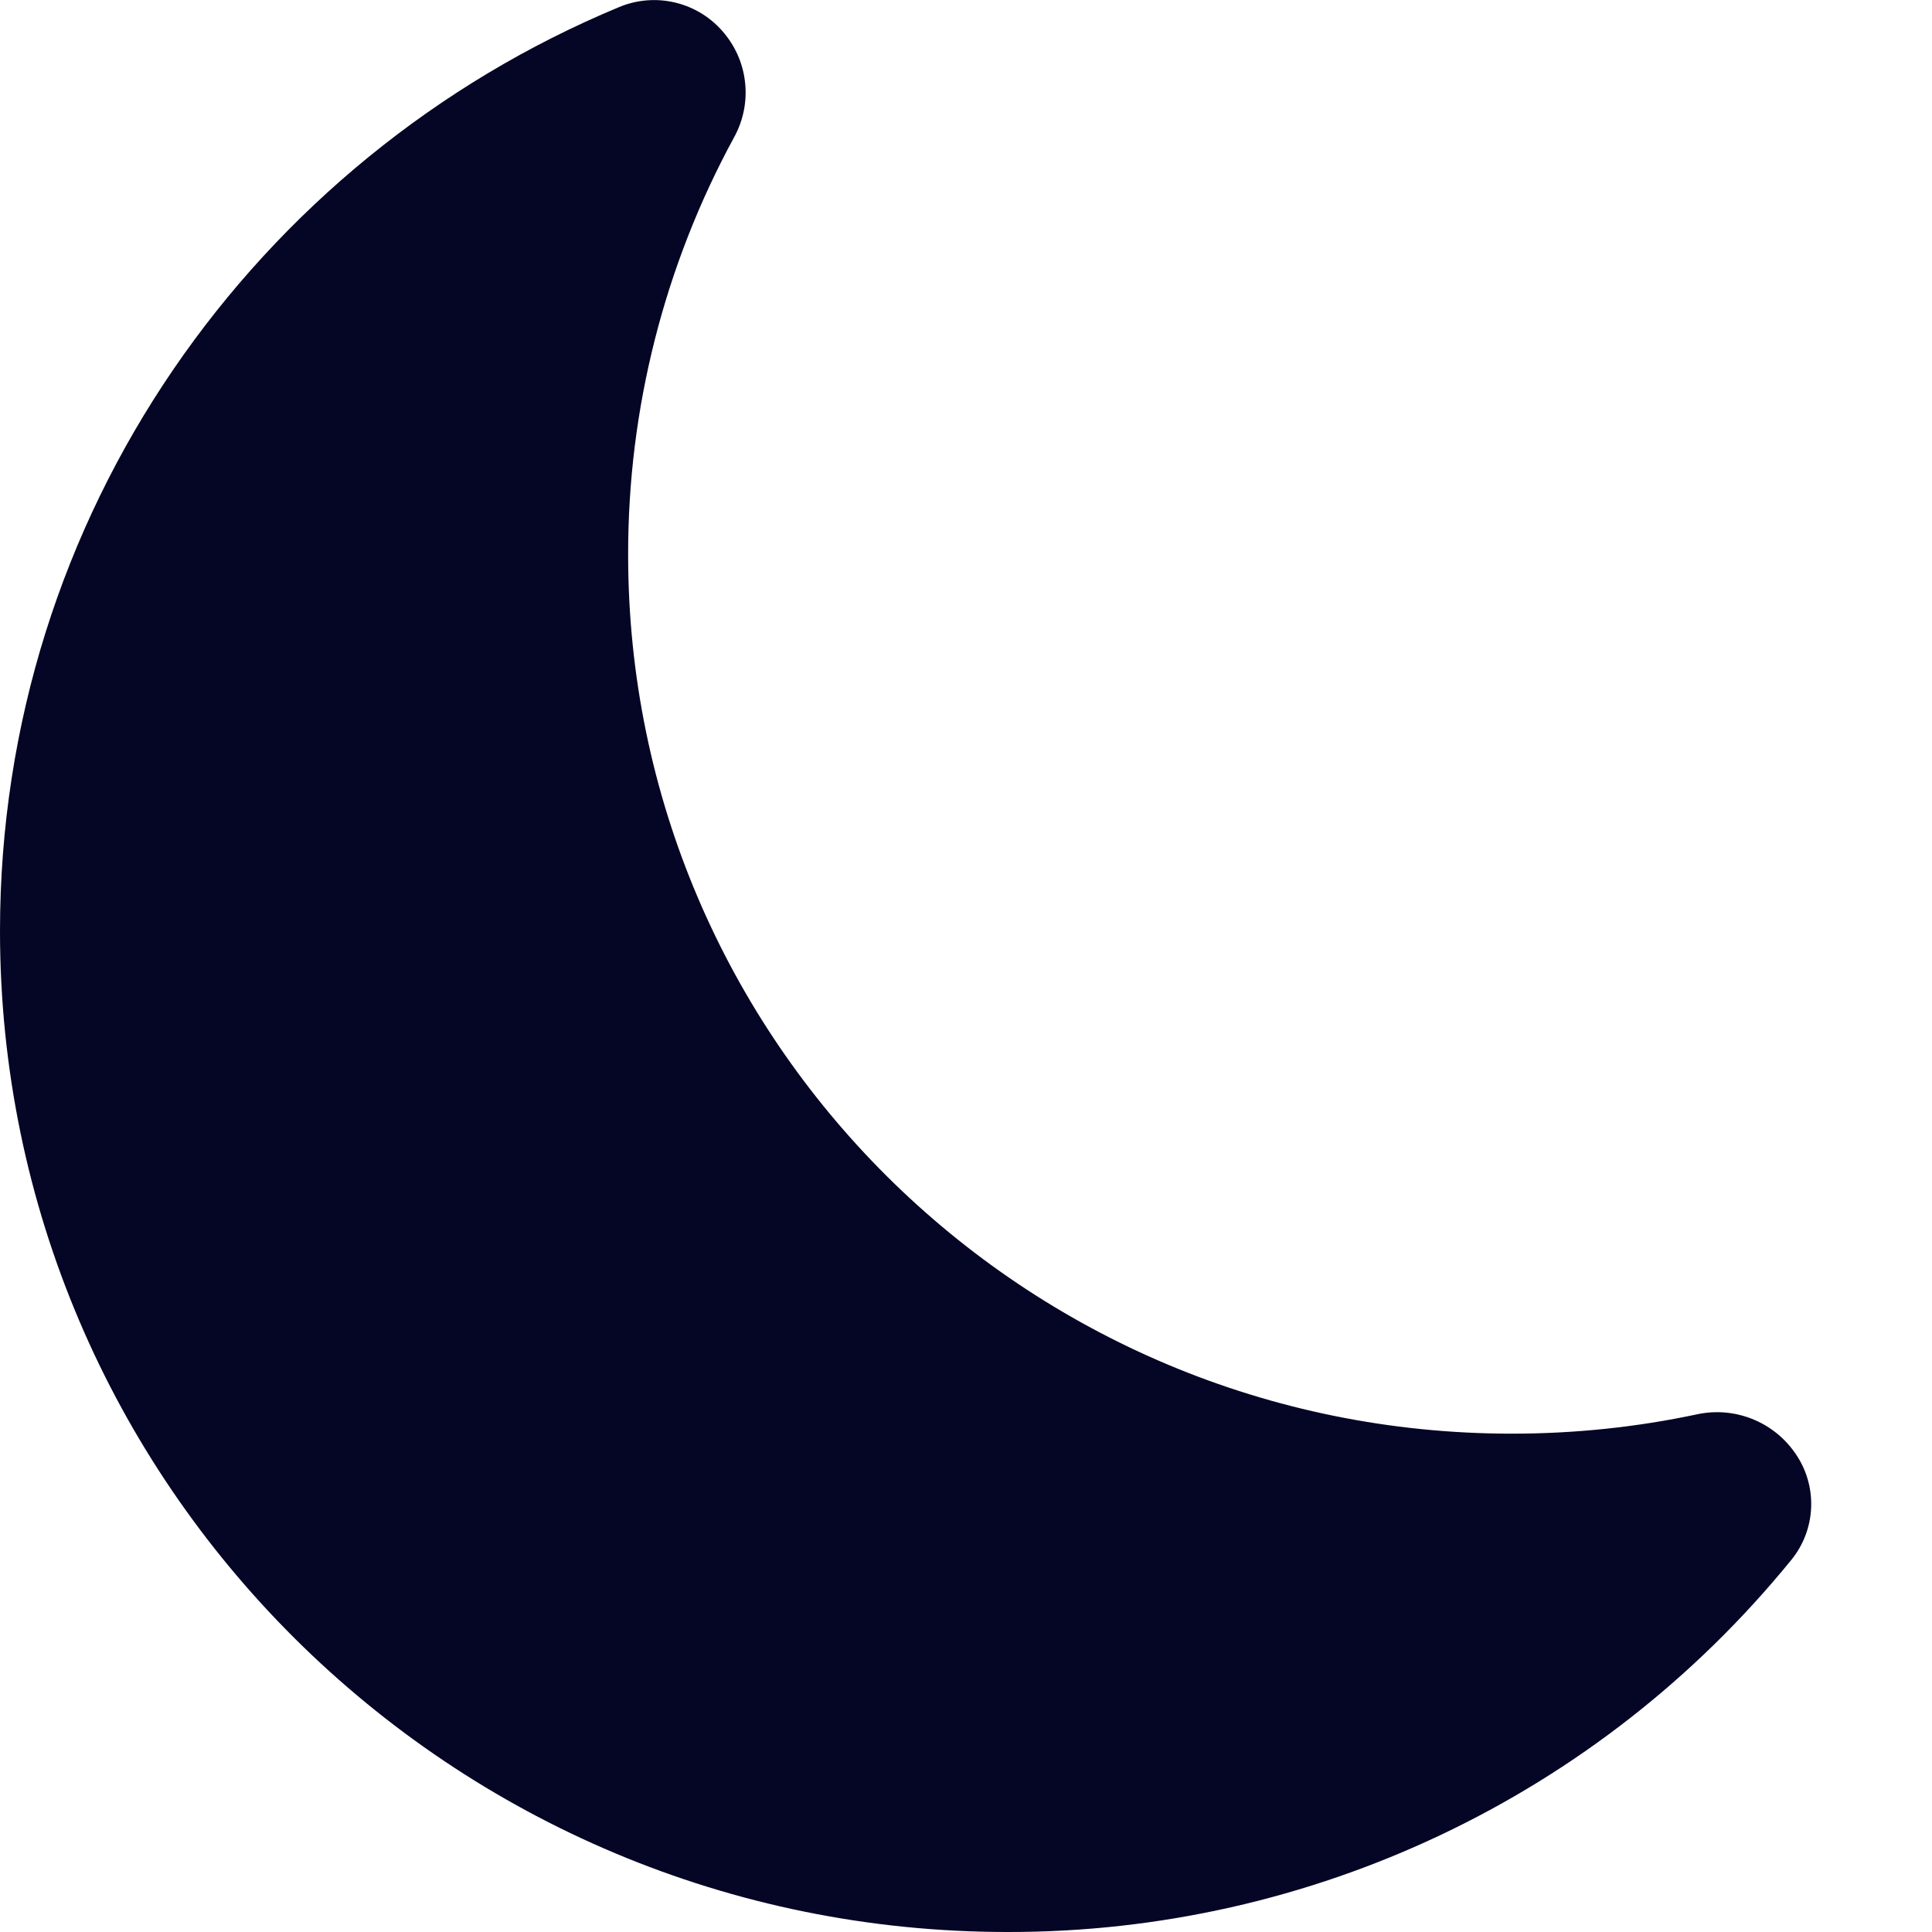
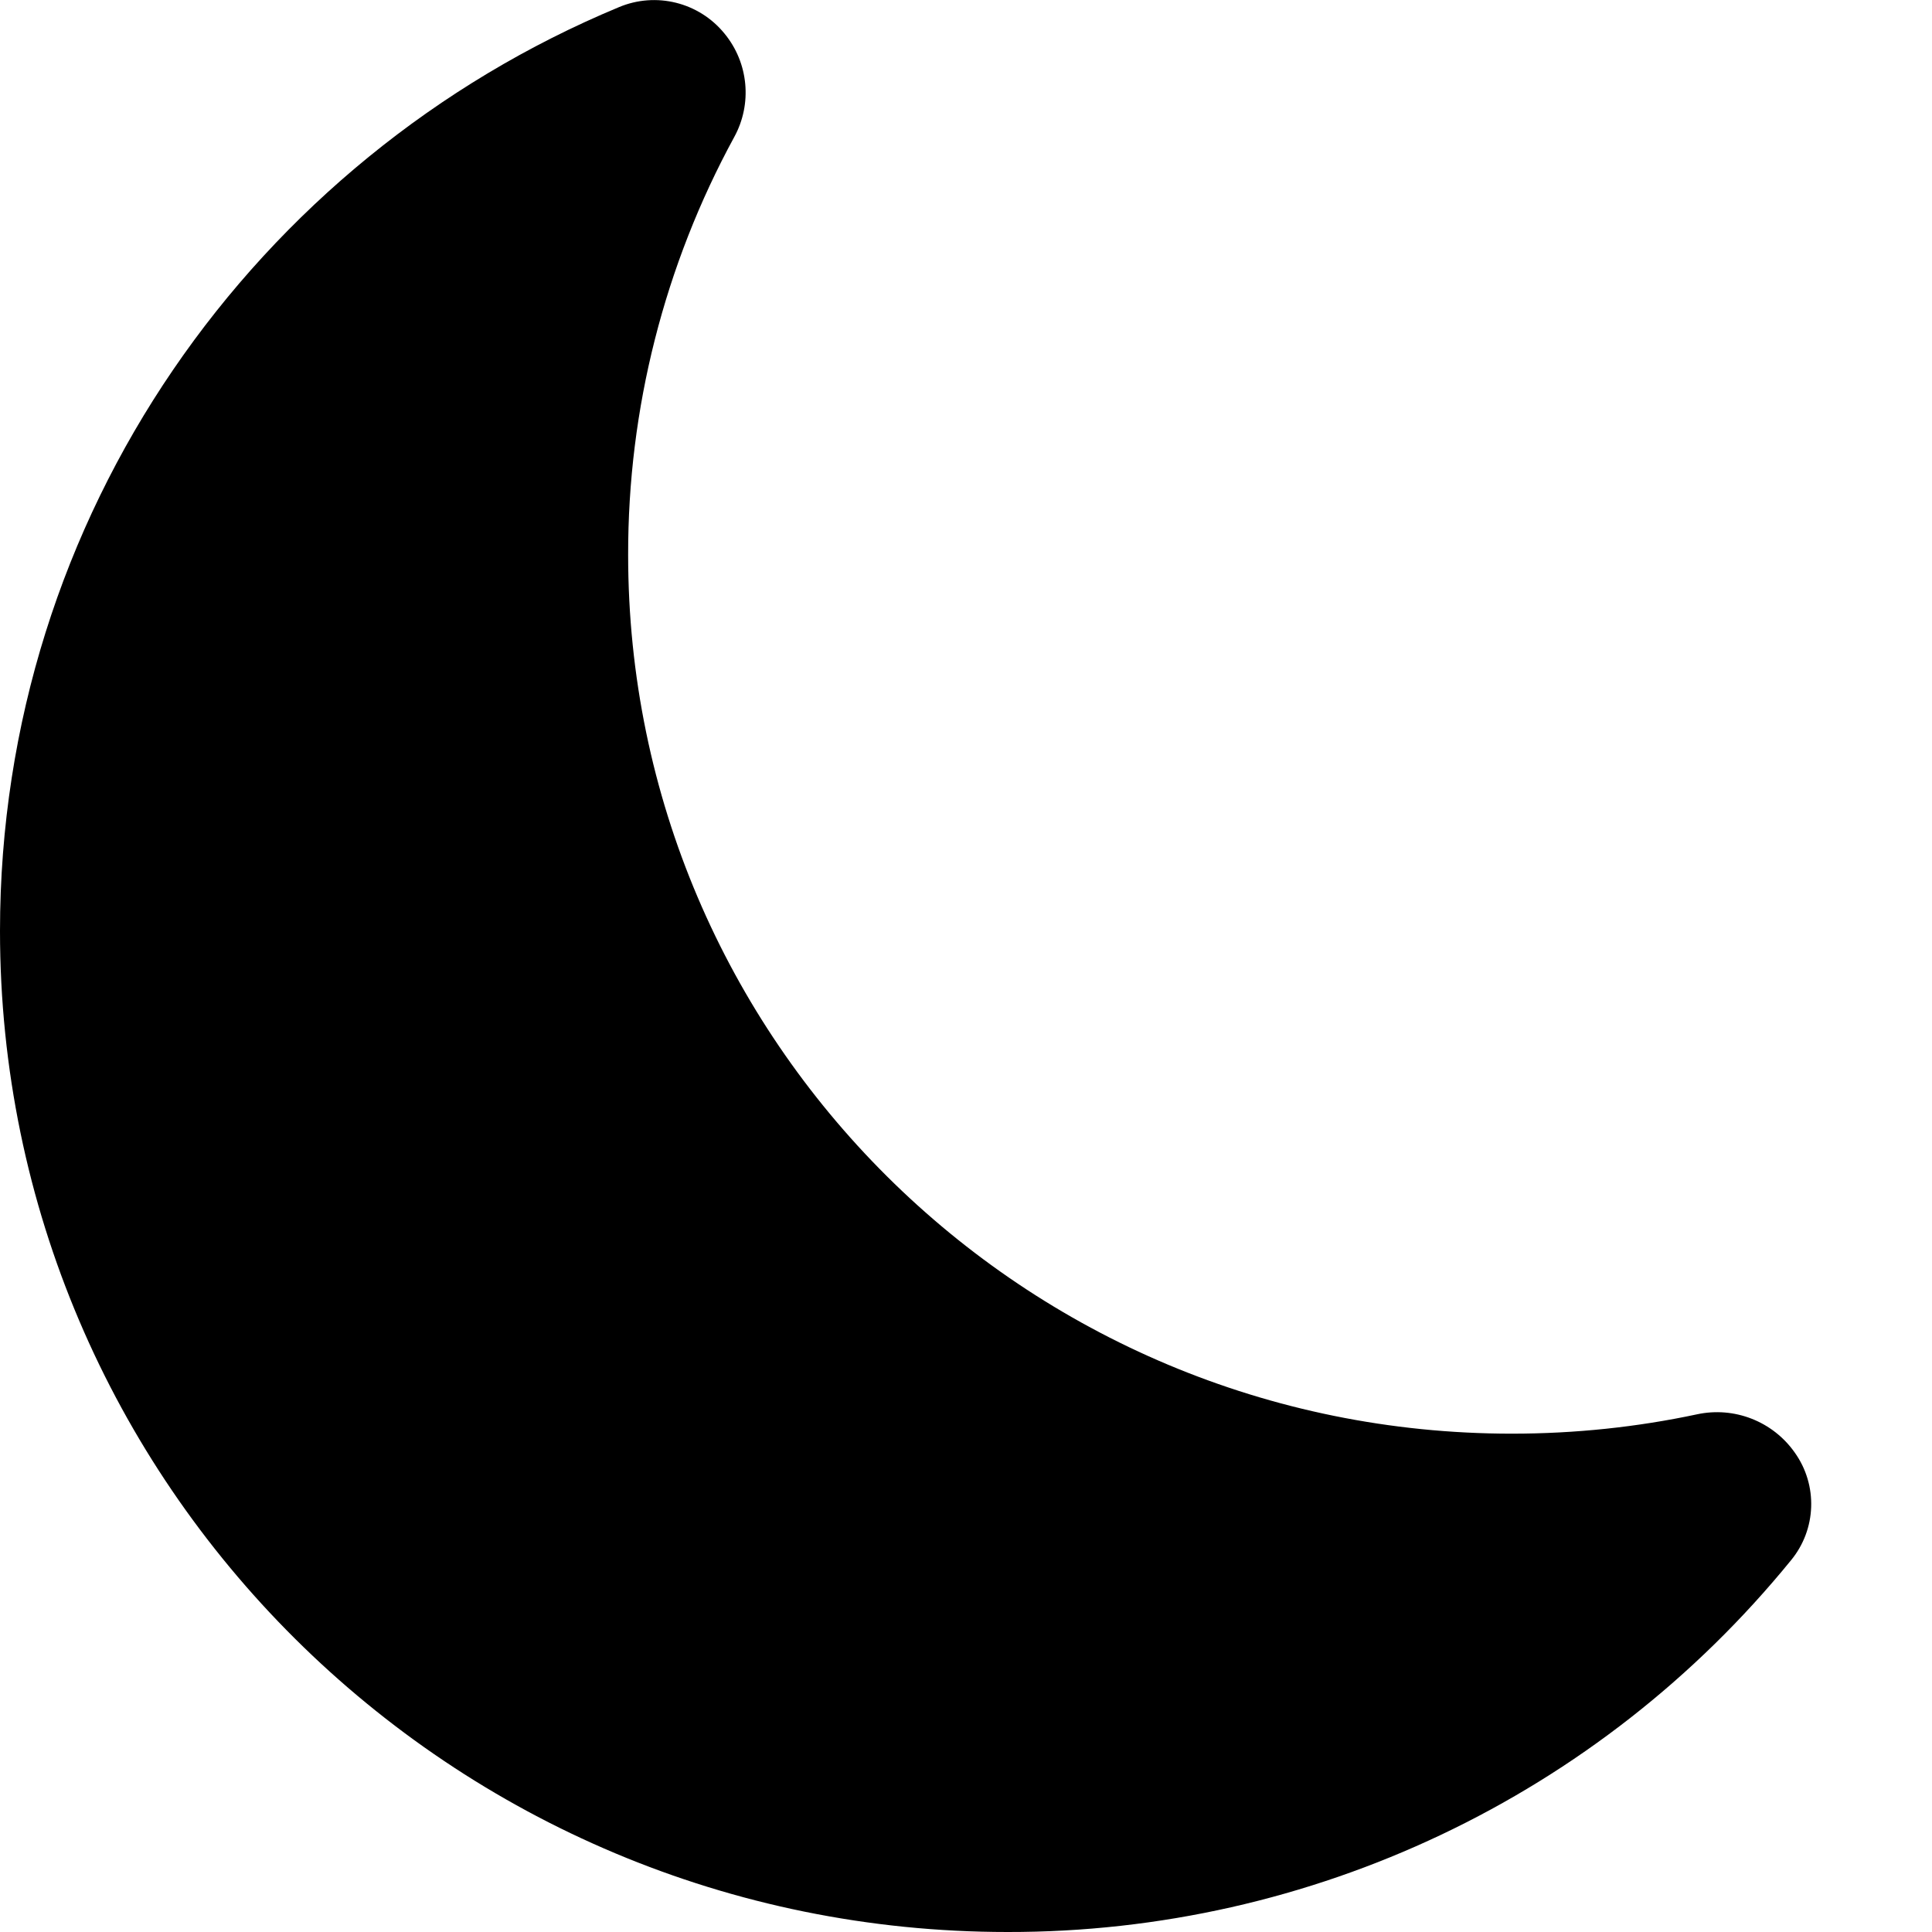
- <svg xmlns="http://www.w3.org/2000/svg" color="#050525" width="25" height="25" fill="currentColor" class="bi bi-moon-fill" viewBox="0 0 16 16">
+ <svg xmlns="http://www.w3.org/2000/svg" width="25" height="25" fill="currentColor" class="bi bi-moon-fill" viewBox="0 0 16 16">
  <path d="M6 .278a.768.768 0 0 1 .08.858 7.208 7.208 0 0 0-.878 3.46c0 4.021 3.278 7.277 7.318 7.277.527 0 1.04-.055 1.533-.16a.787.787 0 0 1 .81.316.733.733 0 0 1-.031.893A8.349 8.349 0 0 1 8.344 16C3.734 16 0 12.286 0 7.71 0 4.266 2.114 1.312 5.124.06A.752.752 0 0 1 6 .278z" />
</svg>
